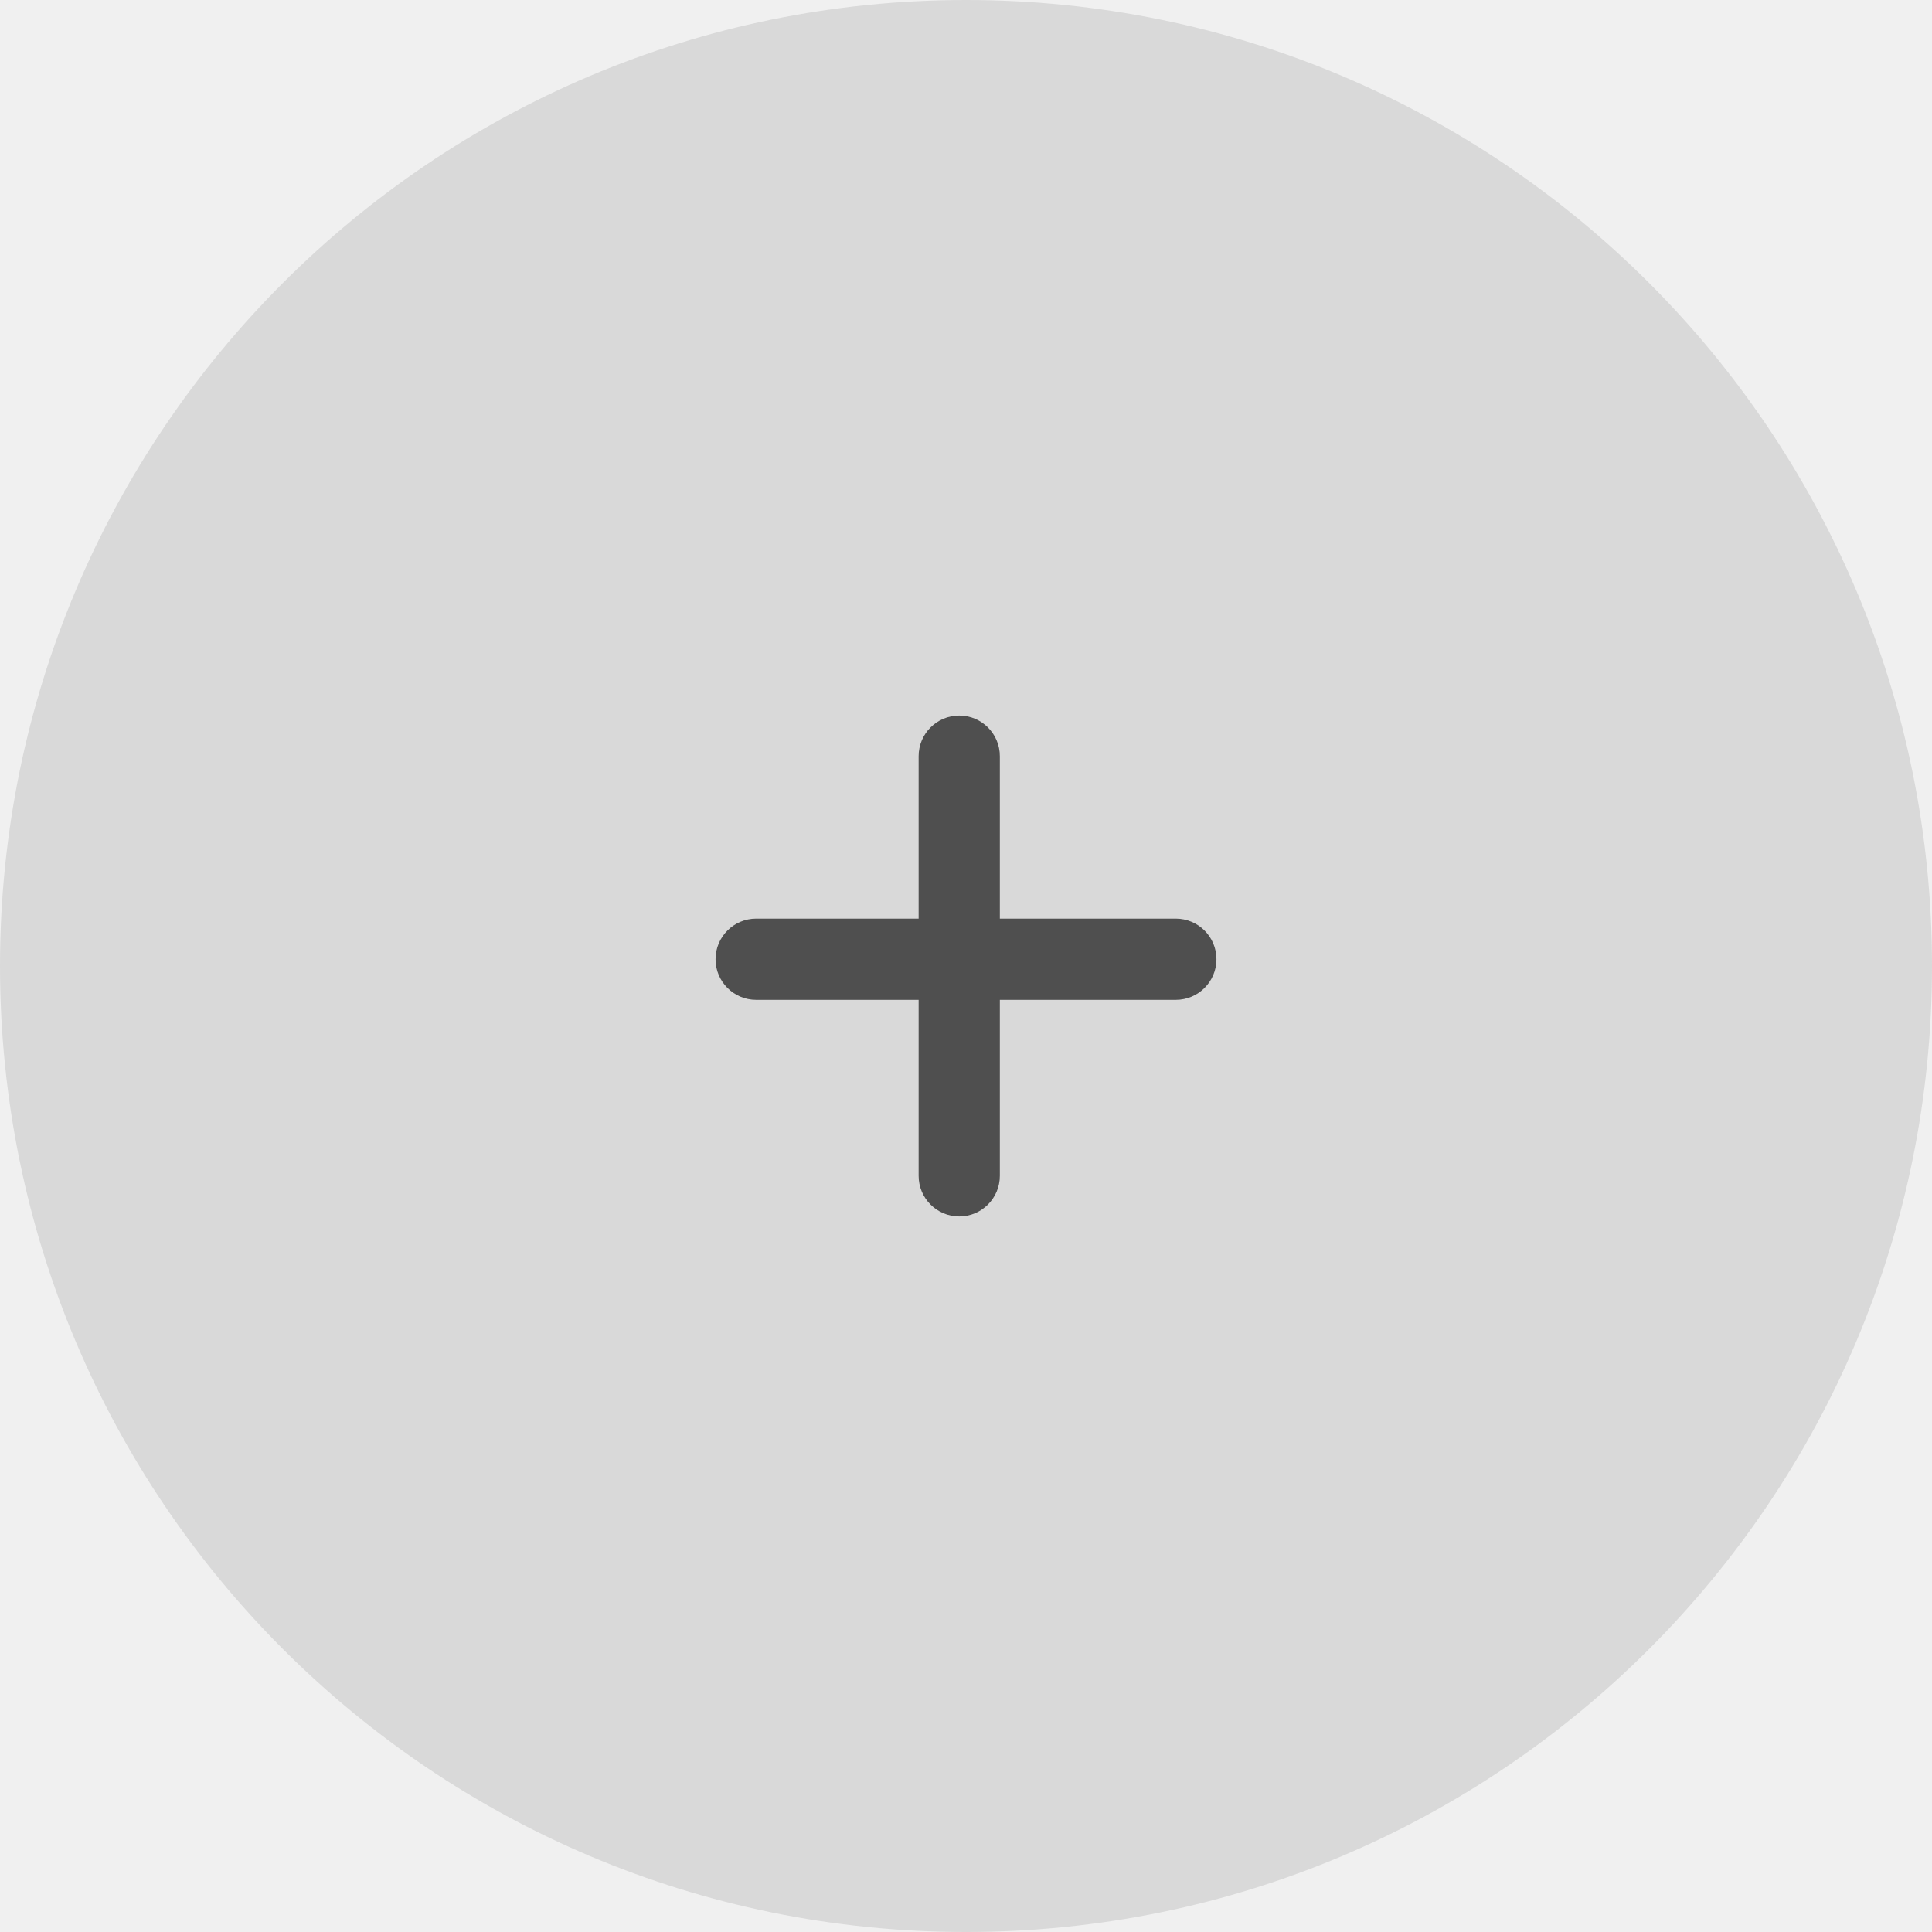
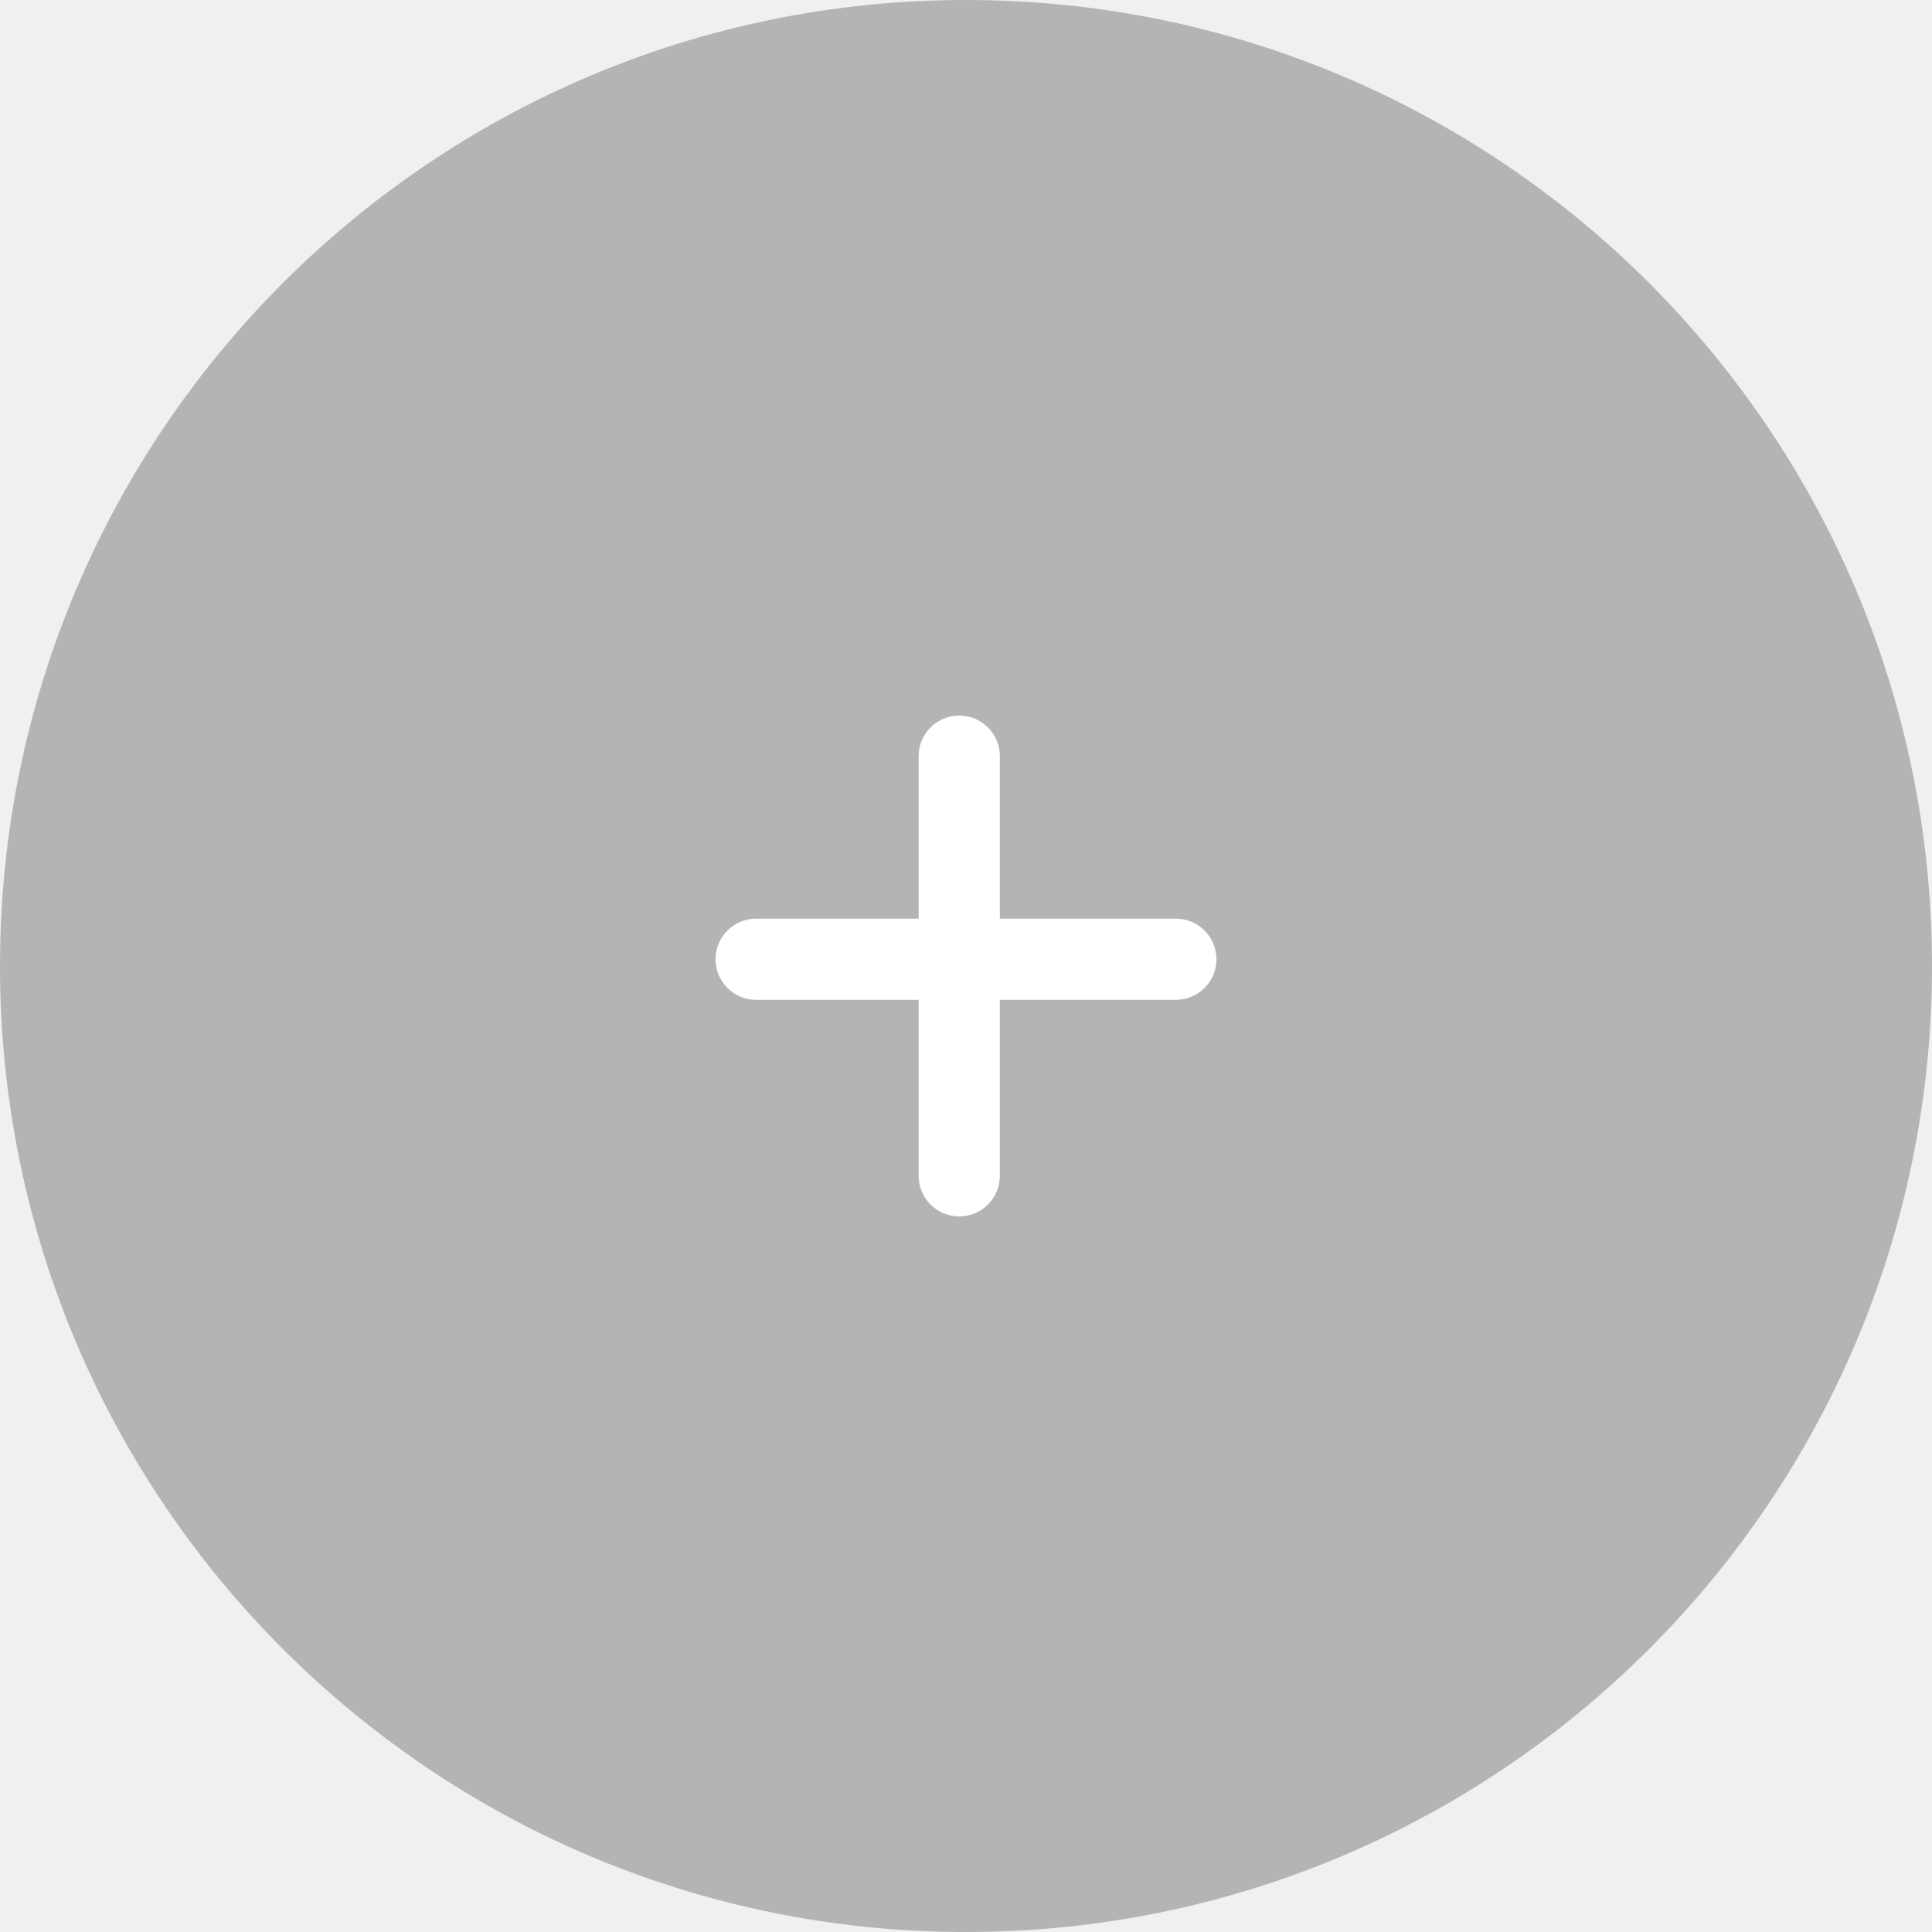
- <svg xmlns="http://www.w3.org/2000/svg" width="27" height="27" viewBox="0 0 27 27" fill="none">
-   <circle cx="13.5" cy="13.5" r="13.5" transform="matrix(1 0 0 -1 0 27)" fill="#D9D9D9" />
-   <rect x="17" y="13.973" width="7" height="1.135" rx="0.568" transform="rotate(180 17 13.973)" fill="#4F4F4F" />
-   <rect x="13.973" y="10" width="7" height="1.135" rx="0.568" transform="rotate(90 13.973 10)" fill="#4F4F4F" />
+ <svg xmlns="http://www.w3.org/2000/svg" viewBox="0 0 27 27" fill="none">
+   <circle cx="13.5" cy="13.5" r="13.5" transform="matrix(1 0 0 -1 0 27)" fill="#B4B4B4" />
+   <rect x="17" y="13.973" width="7" height="1.135" rx="0.568" transform="rotate(180 17 13.973)" fill="#fff" />
+   <rect x="13.973" y="10" width="7" height="1.135" rx="0.568" transform="rotate(90 13.973 10)" fill="#fff" />
</svg>
